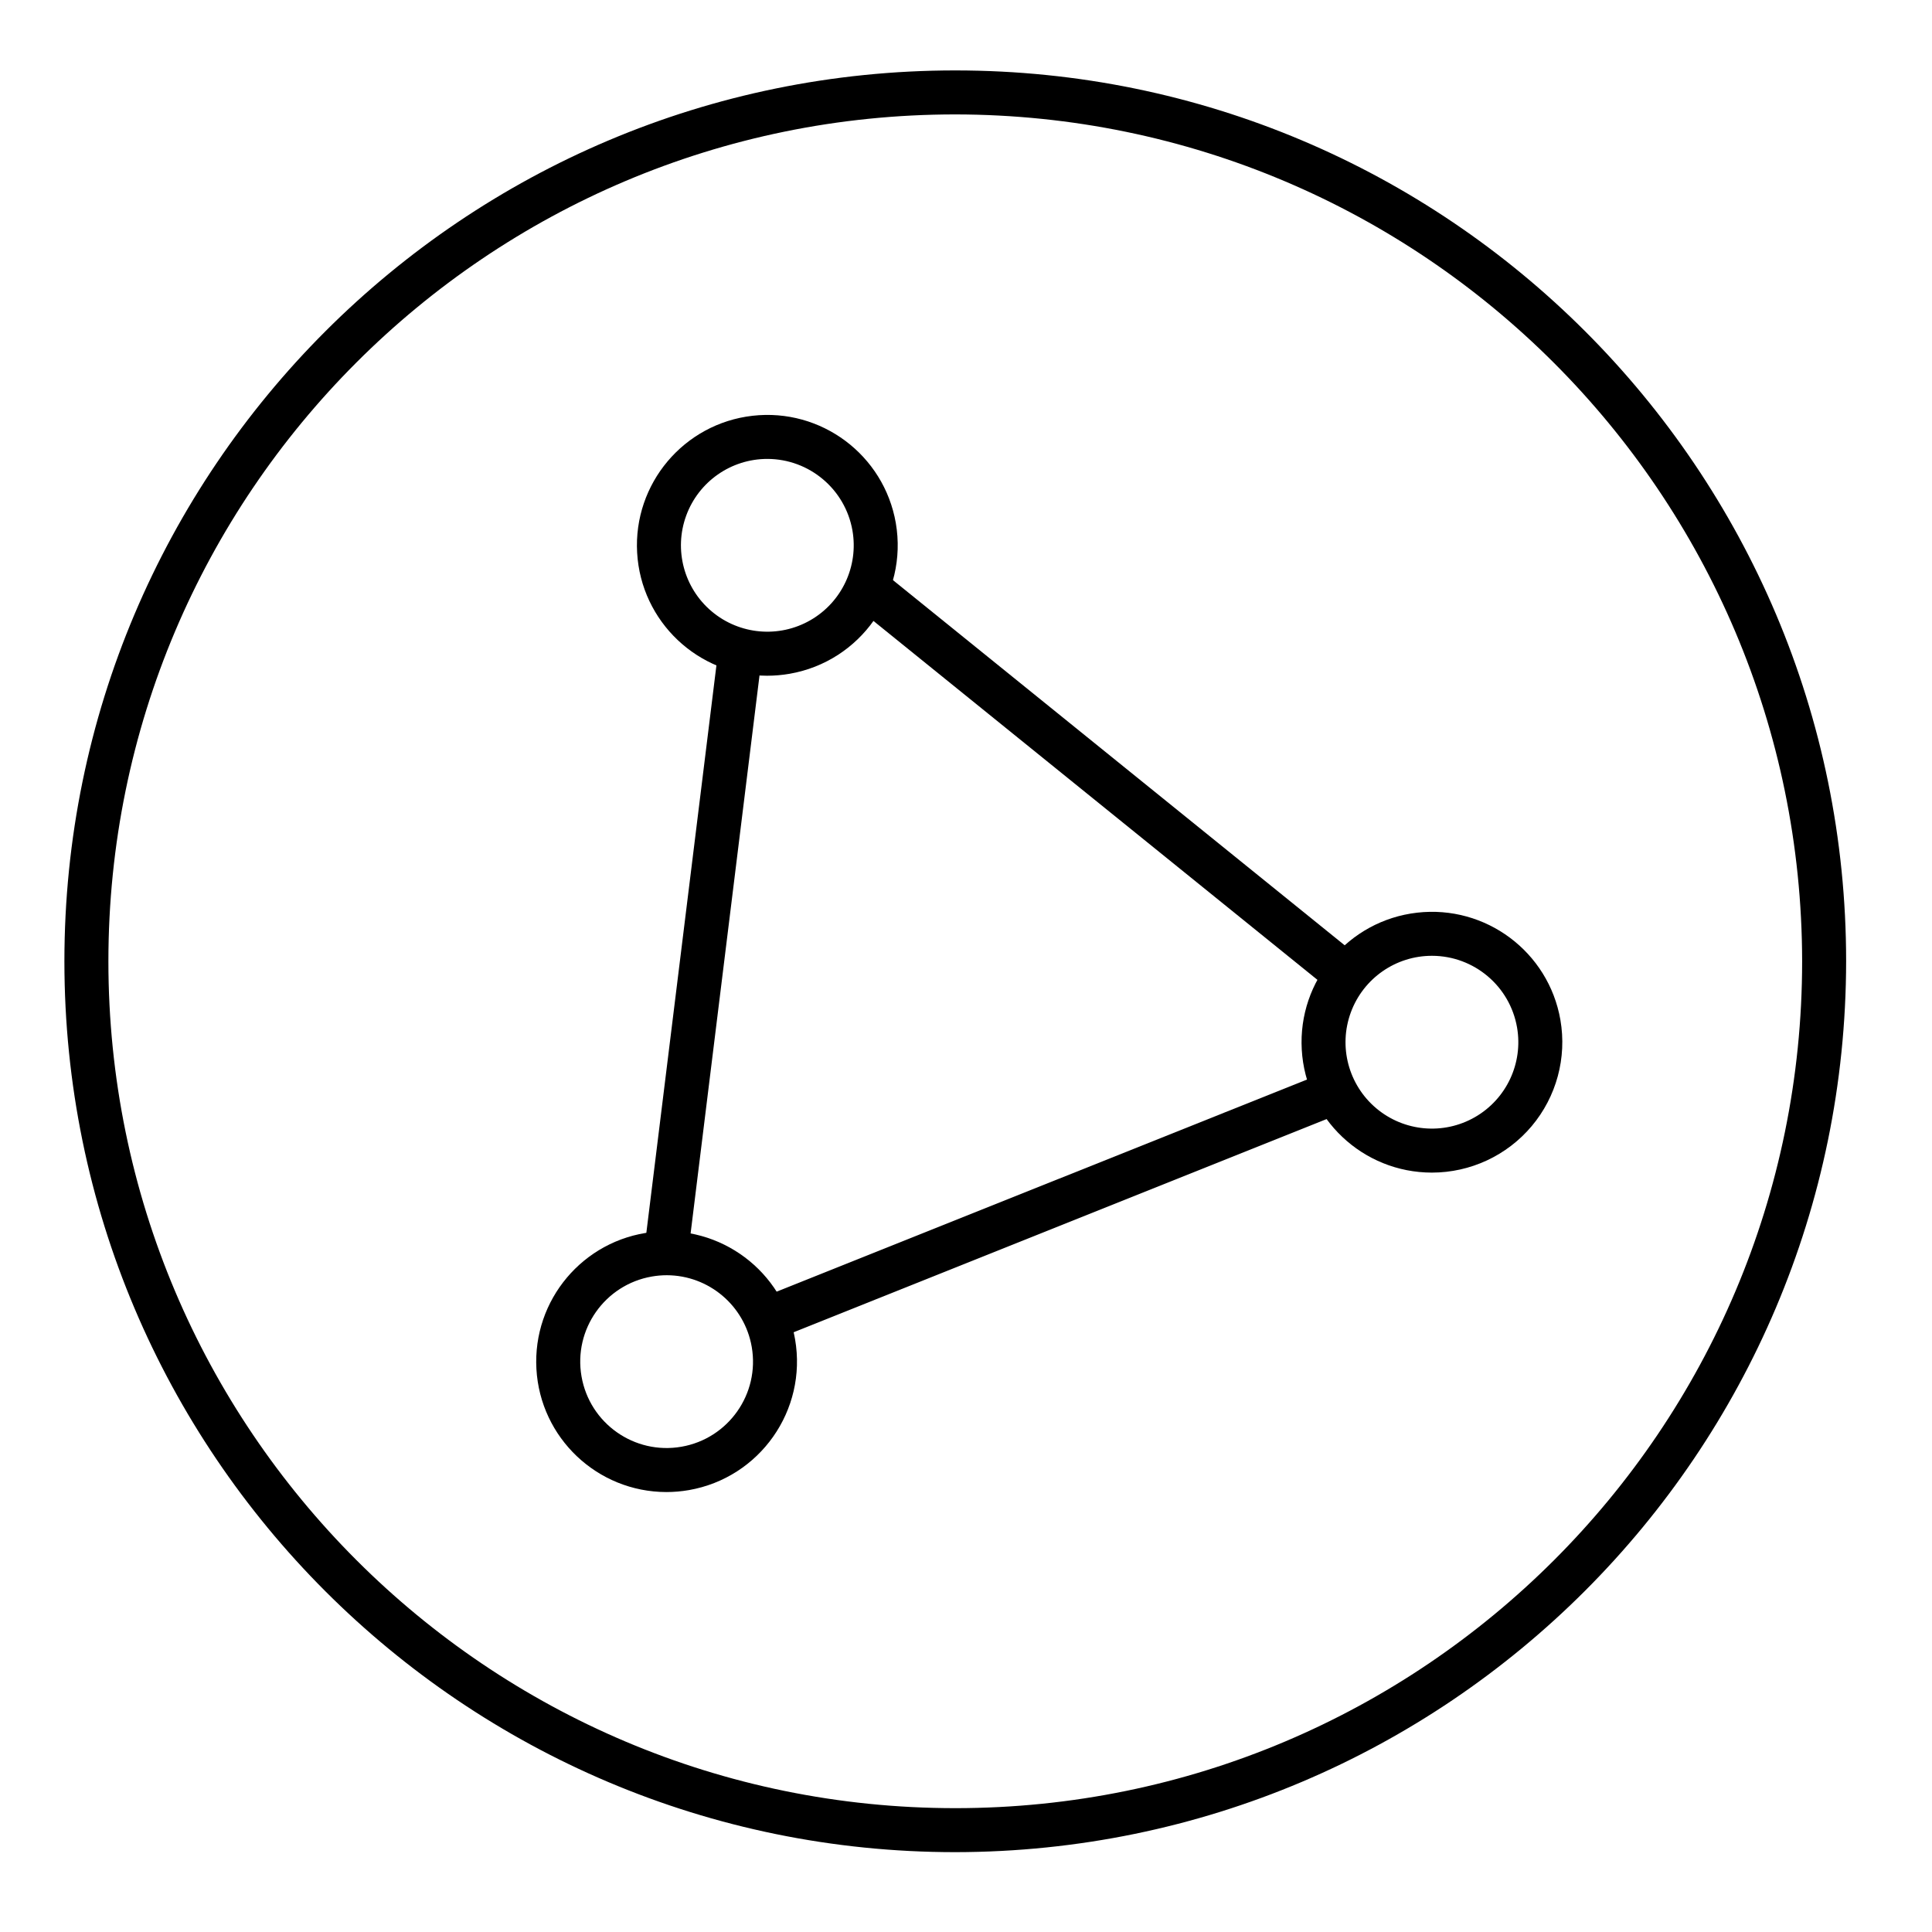
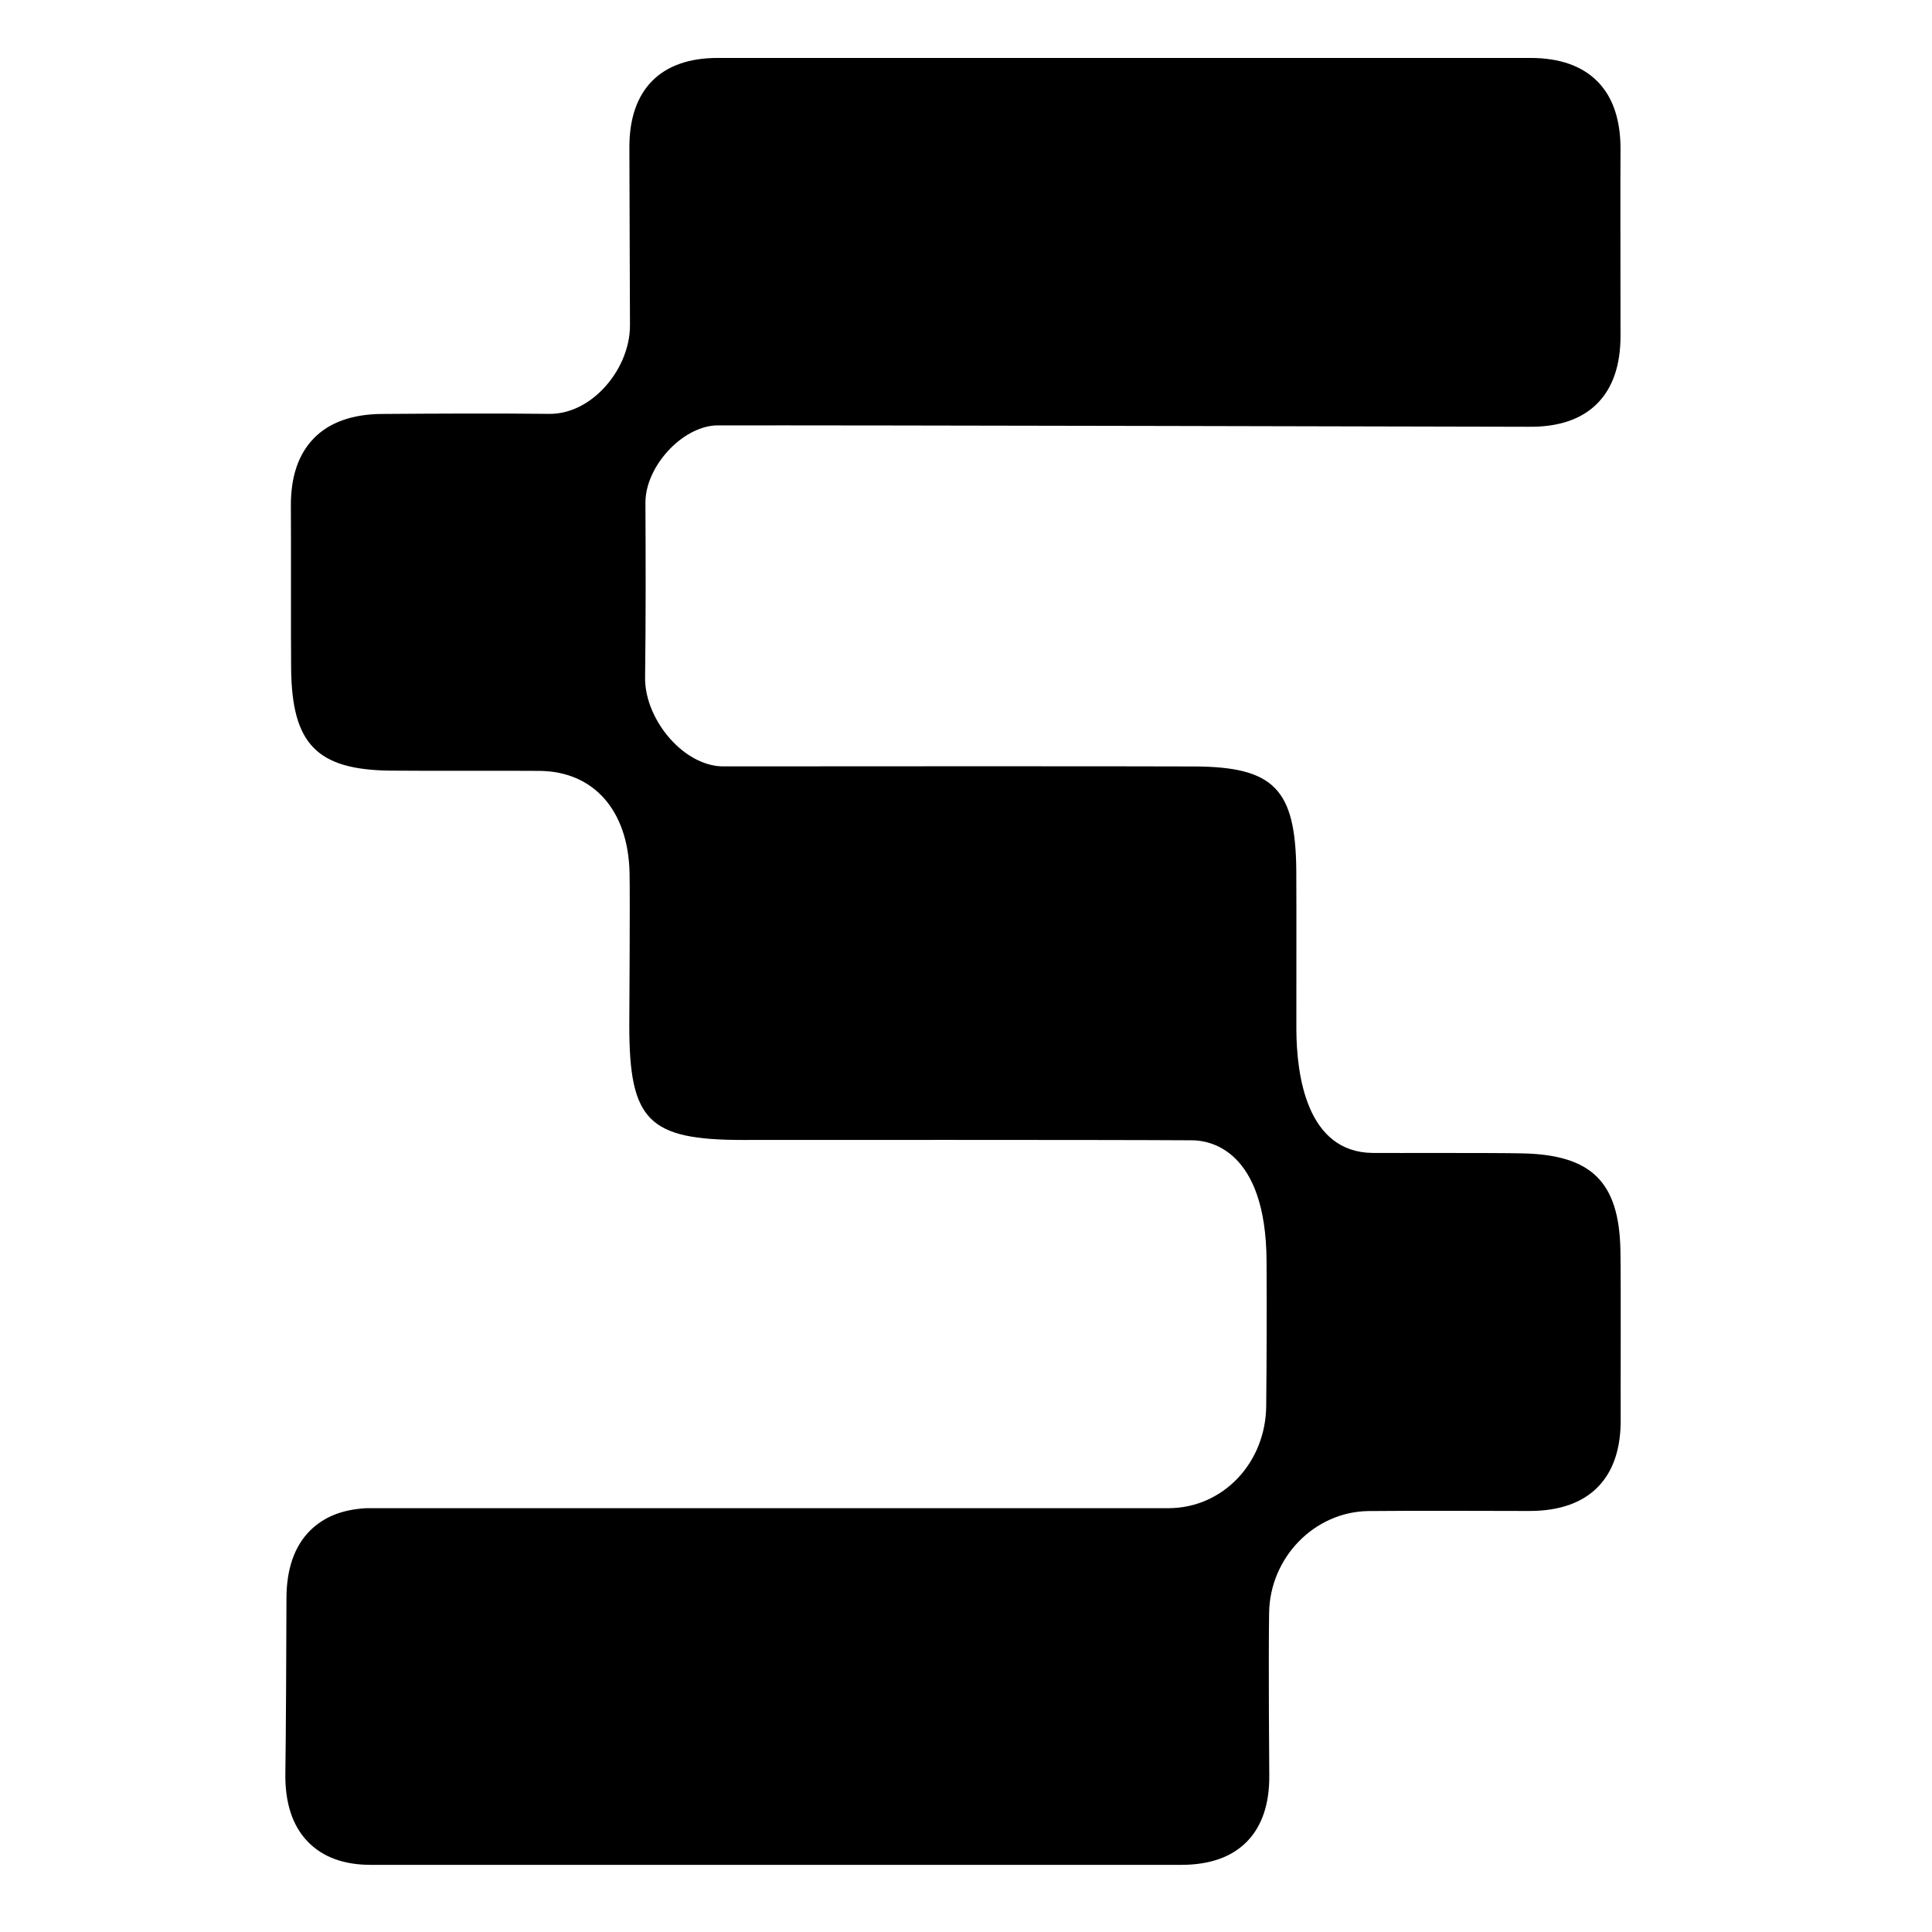
- <svg xmlns="http://www.w3.org/2000/svg" id="Layer_1" data-name="Layer 1" viewBox="0 0 180 180">
-   <path d="M89,172.561A83,83,0,1,1,172,89.562,83.094,83.094,0,0,1,89,172.561Zm0-161.901A78.901,78.901,0,1,0,167.901,89.562,78.991,78.991,0,0,0,89,10.66Z" />
-   <path d="M71.466,62.956A12.149,12.149,0,1,1,83.46,48.727h0A12.162,12.162,0,0,1,73.57,62.774,12.335,12.335,0,0,1,71.466,62.956Zm.029-20.2a8.049,8.049,0,1,0,7.926,6.672A8.063,8.063,0,0,0,71.495,42.756Z" />
-   <path d="M62.081,139.011a12.149,12.149,0,1,1,11.995-14.229v.001a12.162,12.162,0,0,1-9.89,14.046A12.336,12.336,0,0,1,62.081,139.011Zm.044-20.201a8.118,8.118,0,0,0-1.394.121,8.048,8.048,0,1,0,9.306,6.552v.001a8.054,8.054,0,0,0-7.912-6.674Z" />
-   <path d="M133.405,109.249A12.148,12.148,0,1,1,145.379,95.022v.001a12.153,12.153,0,0,1-11.974,14.226Zm.023-20.199a8.05,8.05,0,1,0,7.912,6.673v.001a8.054,8.054,0,0,0-7.912-6.674Z" />
-   <rect x="37.168" y="86.406" width="56.753" height="4.099" transform="translate(-30.27754 142.6648) rotate(-82.96)" />
-   <rect x="69.206" y="110.306" width="57.272" height="4.099" transform="translate(-34.72673 44.36753) rotate(-21.79881)" />
-   <rect x="101.208" y="44.694" width="4.099" height="56.42" transform="matrix(0.62866, -0.77768, 0.77768, 0.62866, -18.35228, 107.3733)" />
+ <svg xmlns="http://www.w3.org/2000/svg" id="Layer_1" viewBox="0 0 400 400">
+   <path d="M335.493,258.892c-.264-14.154-5.943-19.78-20.237-20.097-6.119-.141-26.796-.053-31.033-.088-13.697-.123-15.789-16.105-15.824-25.618-.018-4.044,.035-27.358-.018-32.949-.158-16.738-4.642-21.345-20.905-21.451-10.954-.07-85.468-.035-97.758-.018h0c-3.446,0-7.209-1.811-10.303-4.993-3.675-3.763-5.925-8.897-5.855-13.398,.158-12.202,.123-24.598,.07-36.185-.018-3.727,1.899-7.912,5.134-11.218,2.954-3.007,6.593-4.8,9.758-4.8,23.472-.07,167.859,.281,167.859,.281,6.207,.088,11.007-1.512,14.259-4.765,3.235-3.218,4.87-7.93,4.87-14.048,0-9.635-.053-35.305,0-38.224,.088-6.277-1.495-11.112-4.712-14.4-3.182-3.253-7.859-4.923-13.908-4.923H148.539c-11.745,0-18.233,6.558-18.233,18.444,0,6.998,.123,32.299,.123,36.941,0,4.73-2.18,9.758-5.873,13.451-3.13,3.13-6.927,4.853-10.69,4.853h-.141c-11.182-.123-22.294-.07-34.62,.018-6.154,.035-10.919,1.741-14.136,5.046-3.2,3.27-4.8,8.018-4.747,14.101,.053,5.187-.018,27.657,.053,33.723,.193,15.473,5.345,20.765,20.396,20.976,5.785,.07,26.444,0,31.015,.053,11.218,.088,18.374,8.176,18.655,21.081,.123,5.855-.053,28.325-.053,31.648,0,19.692,3.956,23.683,23.56,23.683,10.514,0,72.475-.053,92.958,.07,3.587,0,15.279,1.881,15.42,24.949,.053,9.16,.035,18.971-.07,30.031-.105,11.833-8.967,21.134-20.167,21.187H75.854c-5.081,.281-8.826,1.829-11.675,4.659-3.218,3.218-4.87,7.93-4.87,14.048,0,6.418-.123,30.558-.229,36.079-.105,6.154,1.442,10.954,4.642,14.259,3.059,3.165,7.42,4.8,12.993,4.8H244.68c5.82-.018,10.374-1.635,13.486-4.818,3.112-3.182,4.677-7.789,4.624-13.697,0,0-.193-23.262-.035-33.635,.158-11.481,9.371-20.941,20.536-21.099,7.894-.105,30.119-.018,33.319-.018h.035c6.171,0,10.936-1.67,14.154-4.941,3.2-3.253,4.8-7.982,4.747-14.083-.035-4.835,.07-28.132-.053-34.954" />
</svg>
